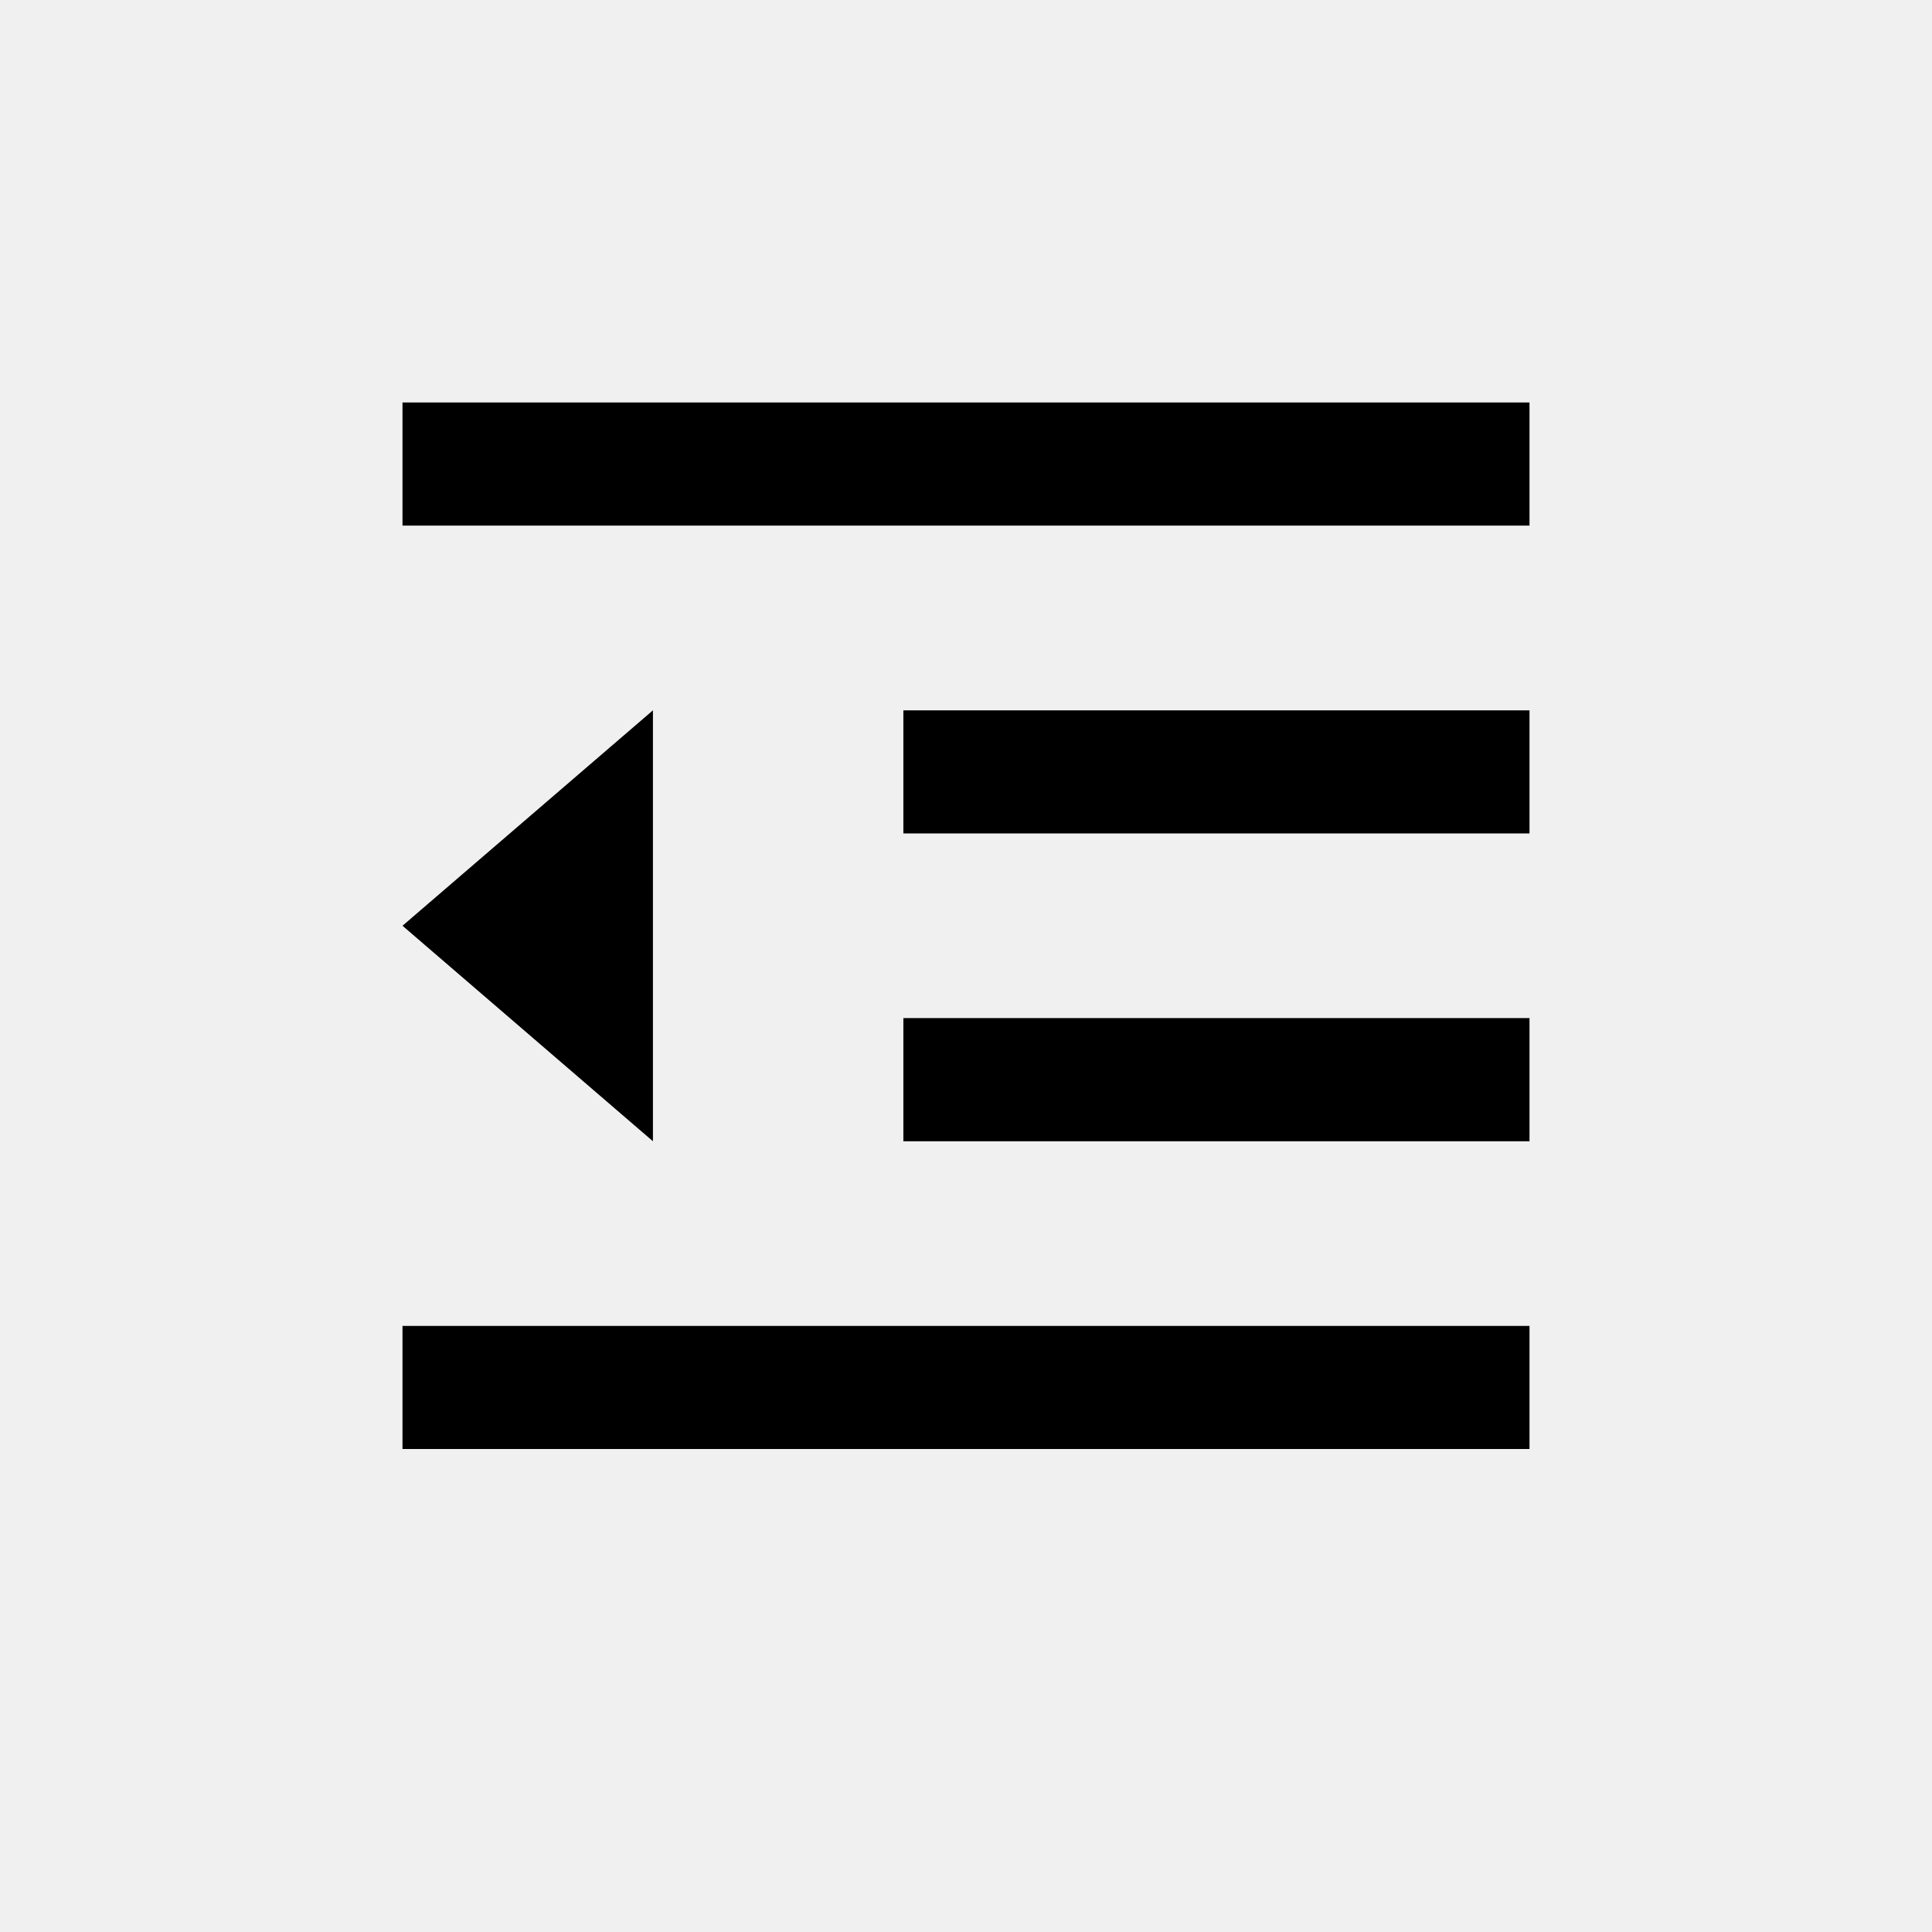
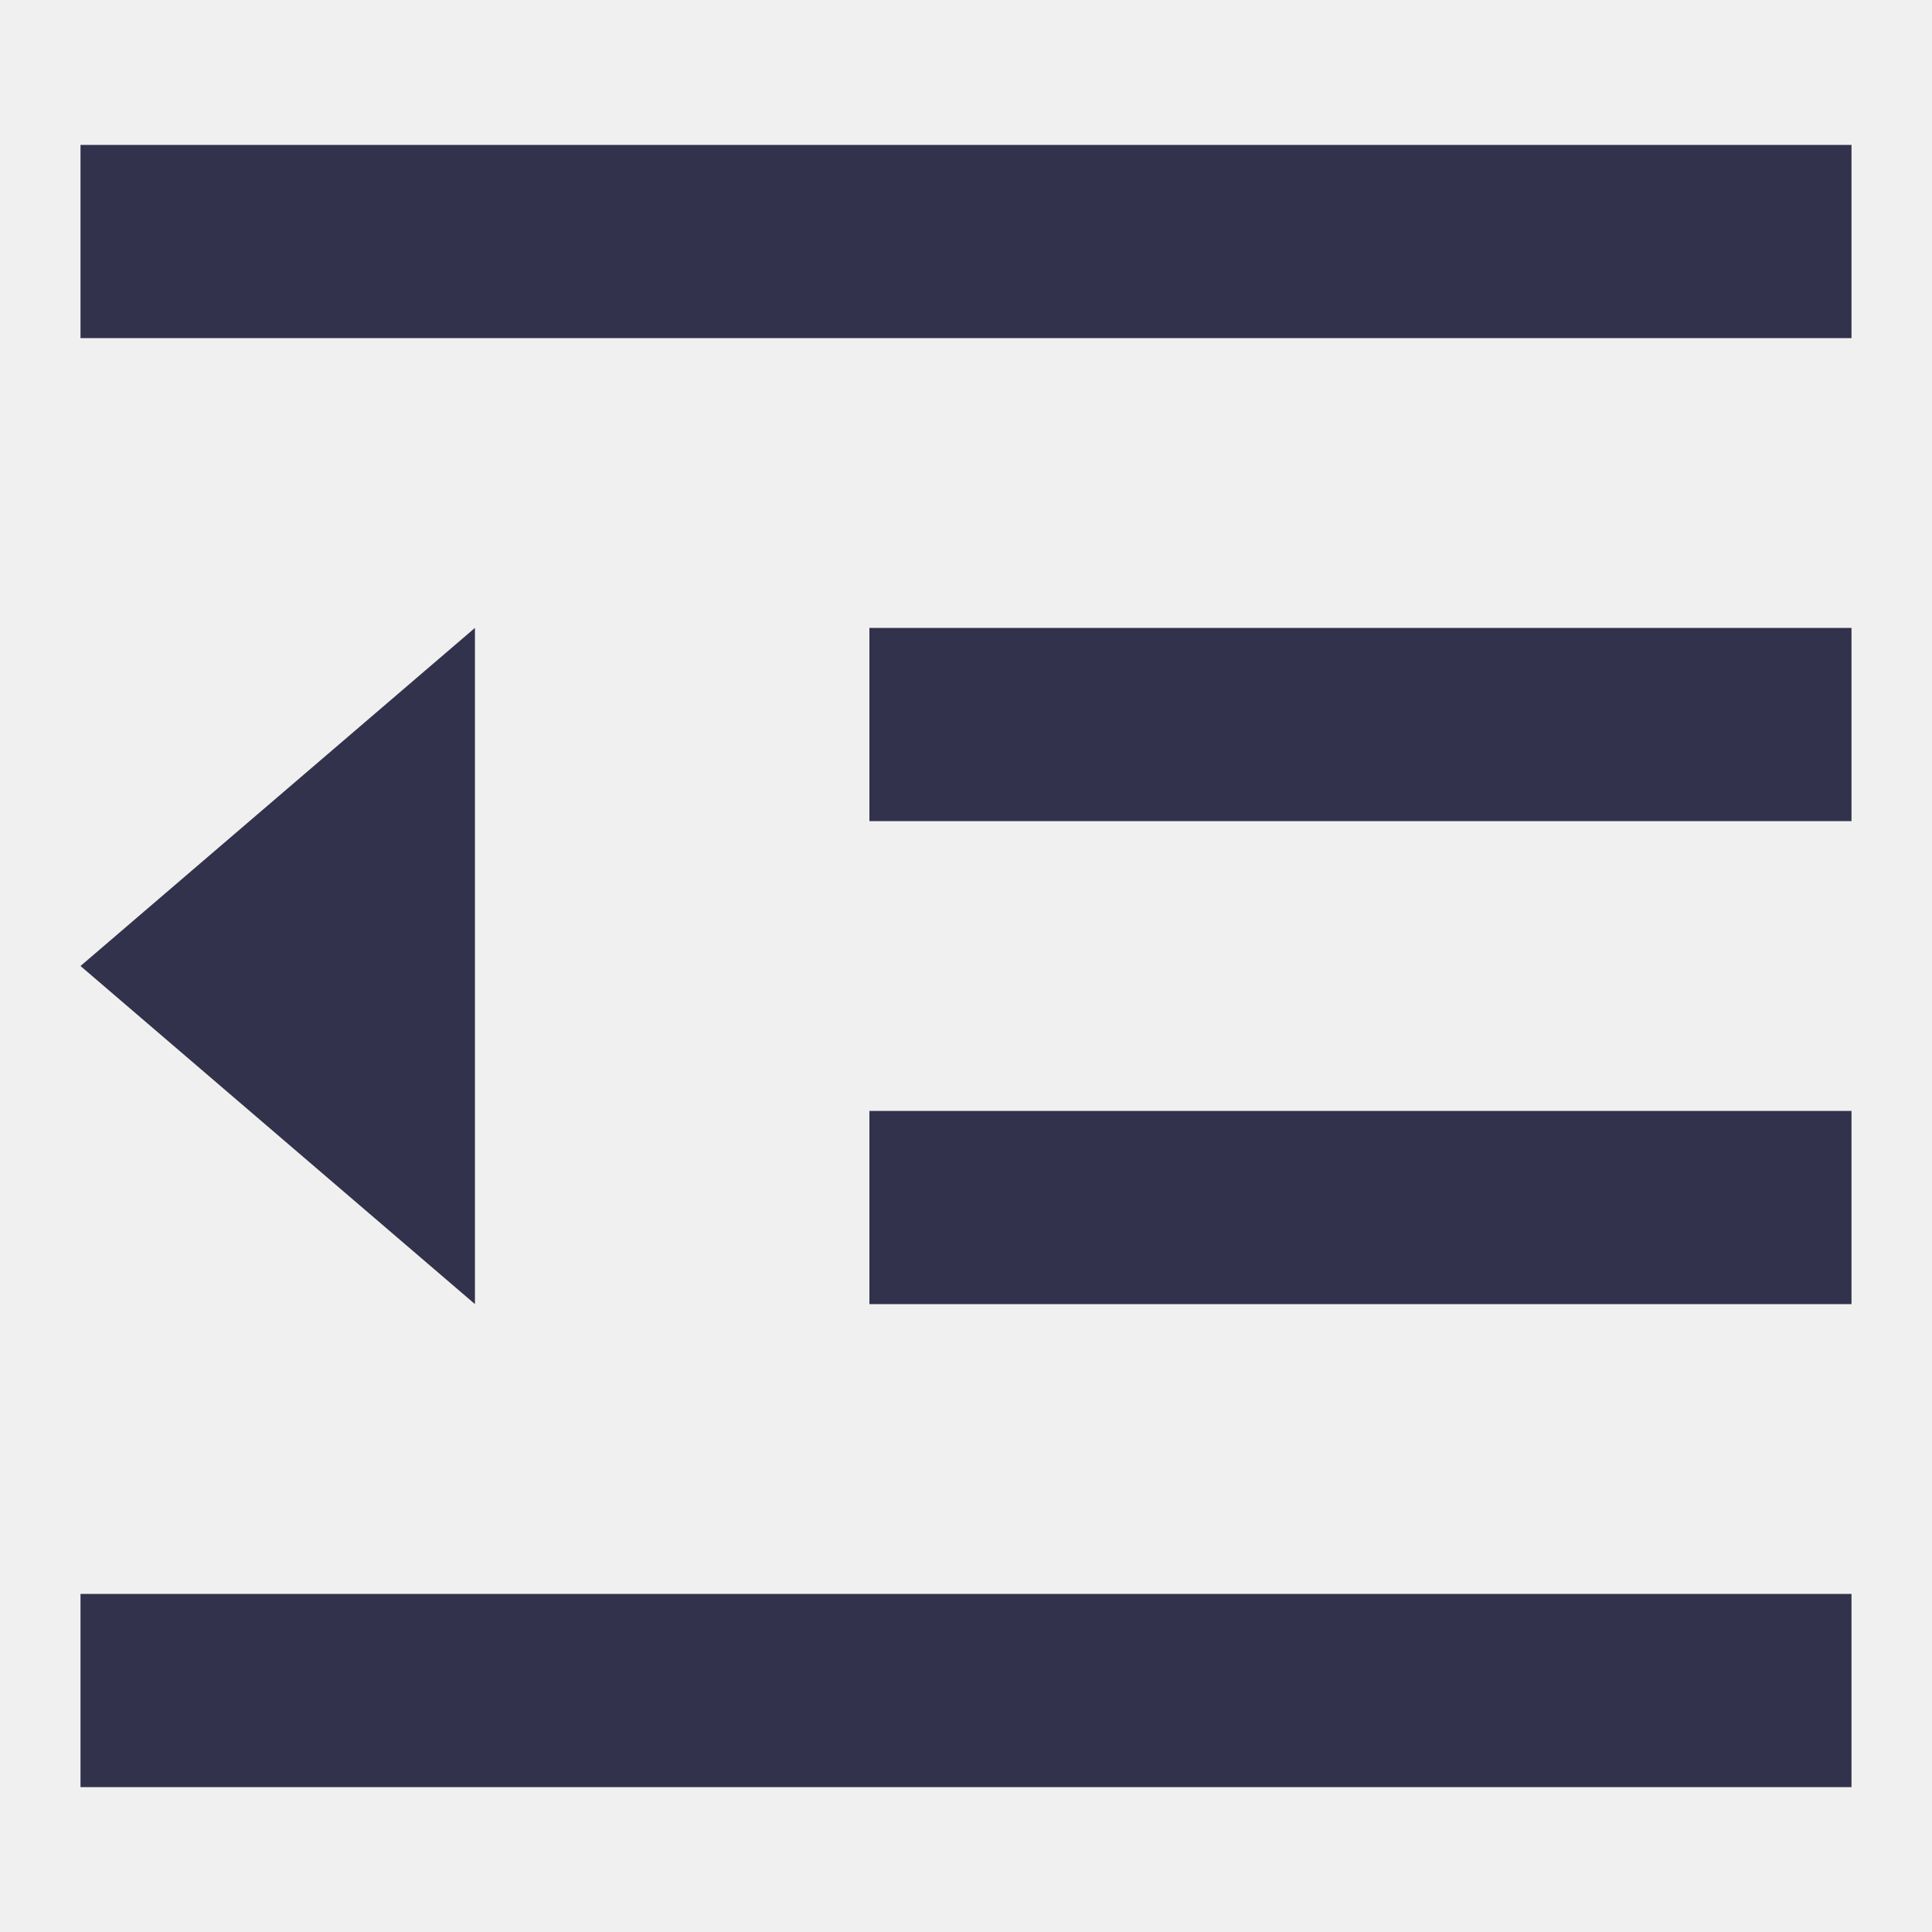
<svg xmlns="http://www.w3.org/2000/svg" width="24" height="24" viewBox="0 0 24 24" fill="none">
-   <path d="M5 5H19V6.529H5V5ZM5 16.471H19V18H5V16.471ZM11.222 12.647H19V14.177H11.222V12.647ZM11.222 8.824H19V10.353H11.222V8.824ZM5 11.5L8.111 8.824V14.177L5 11.5Z" fill="black" />
+   <g clip-path="url(#a)">
+     <path d="M1 1.8h22v2.4H1V1.8Zm0 18h22v2.4H1v-2.4Zm9.8-6H23v2.4H10.8v-2.4Zm0-6H23v2.4H10.8V7.8ZM1 12l4.9-4.2v8.4L1 12Z" fill="#32324D" />
+   </g>
+   <defs>
+     <clipPath id="a">
+       <path fill="#fff" d="M0 0h24v24H0z" />
+     </clipPath>
+   </defs>
</svg>
